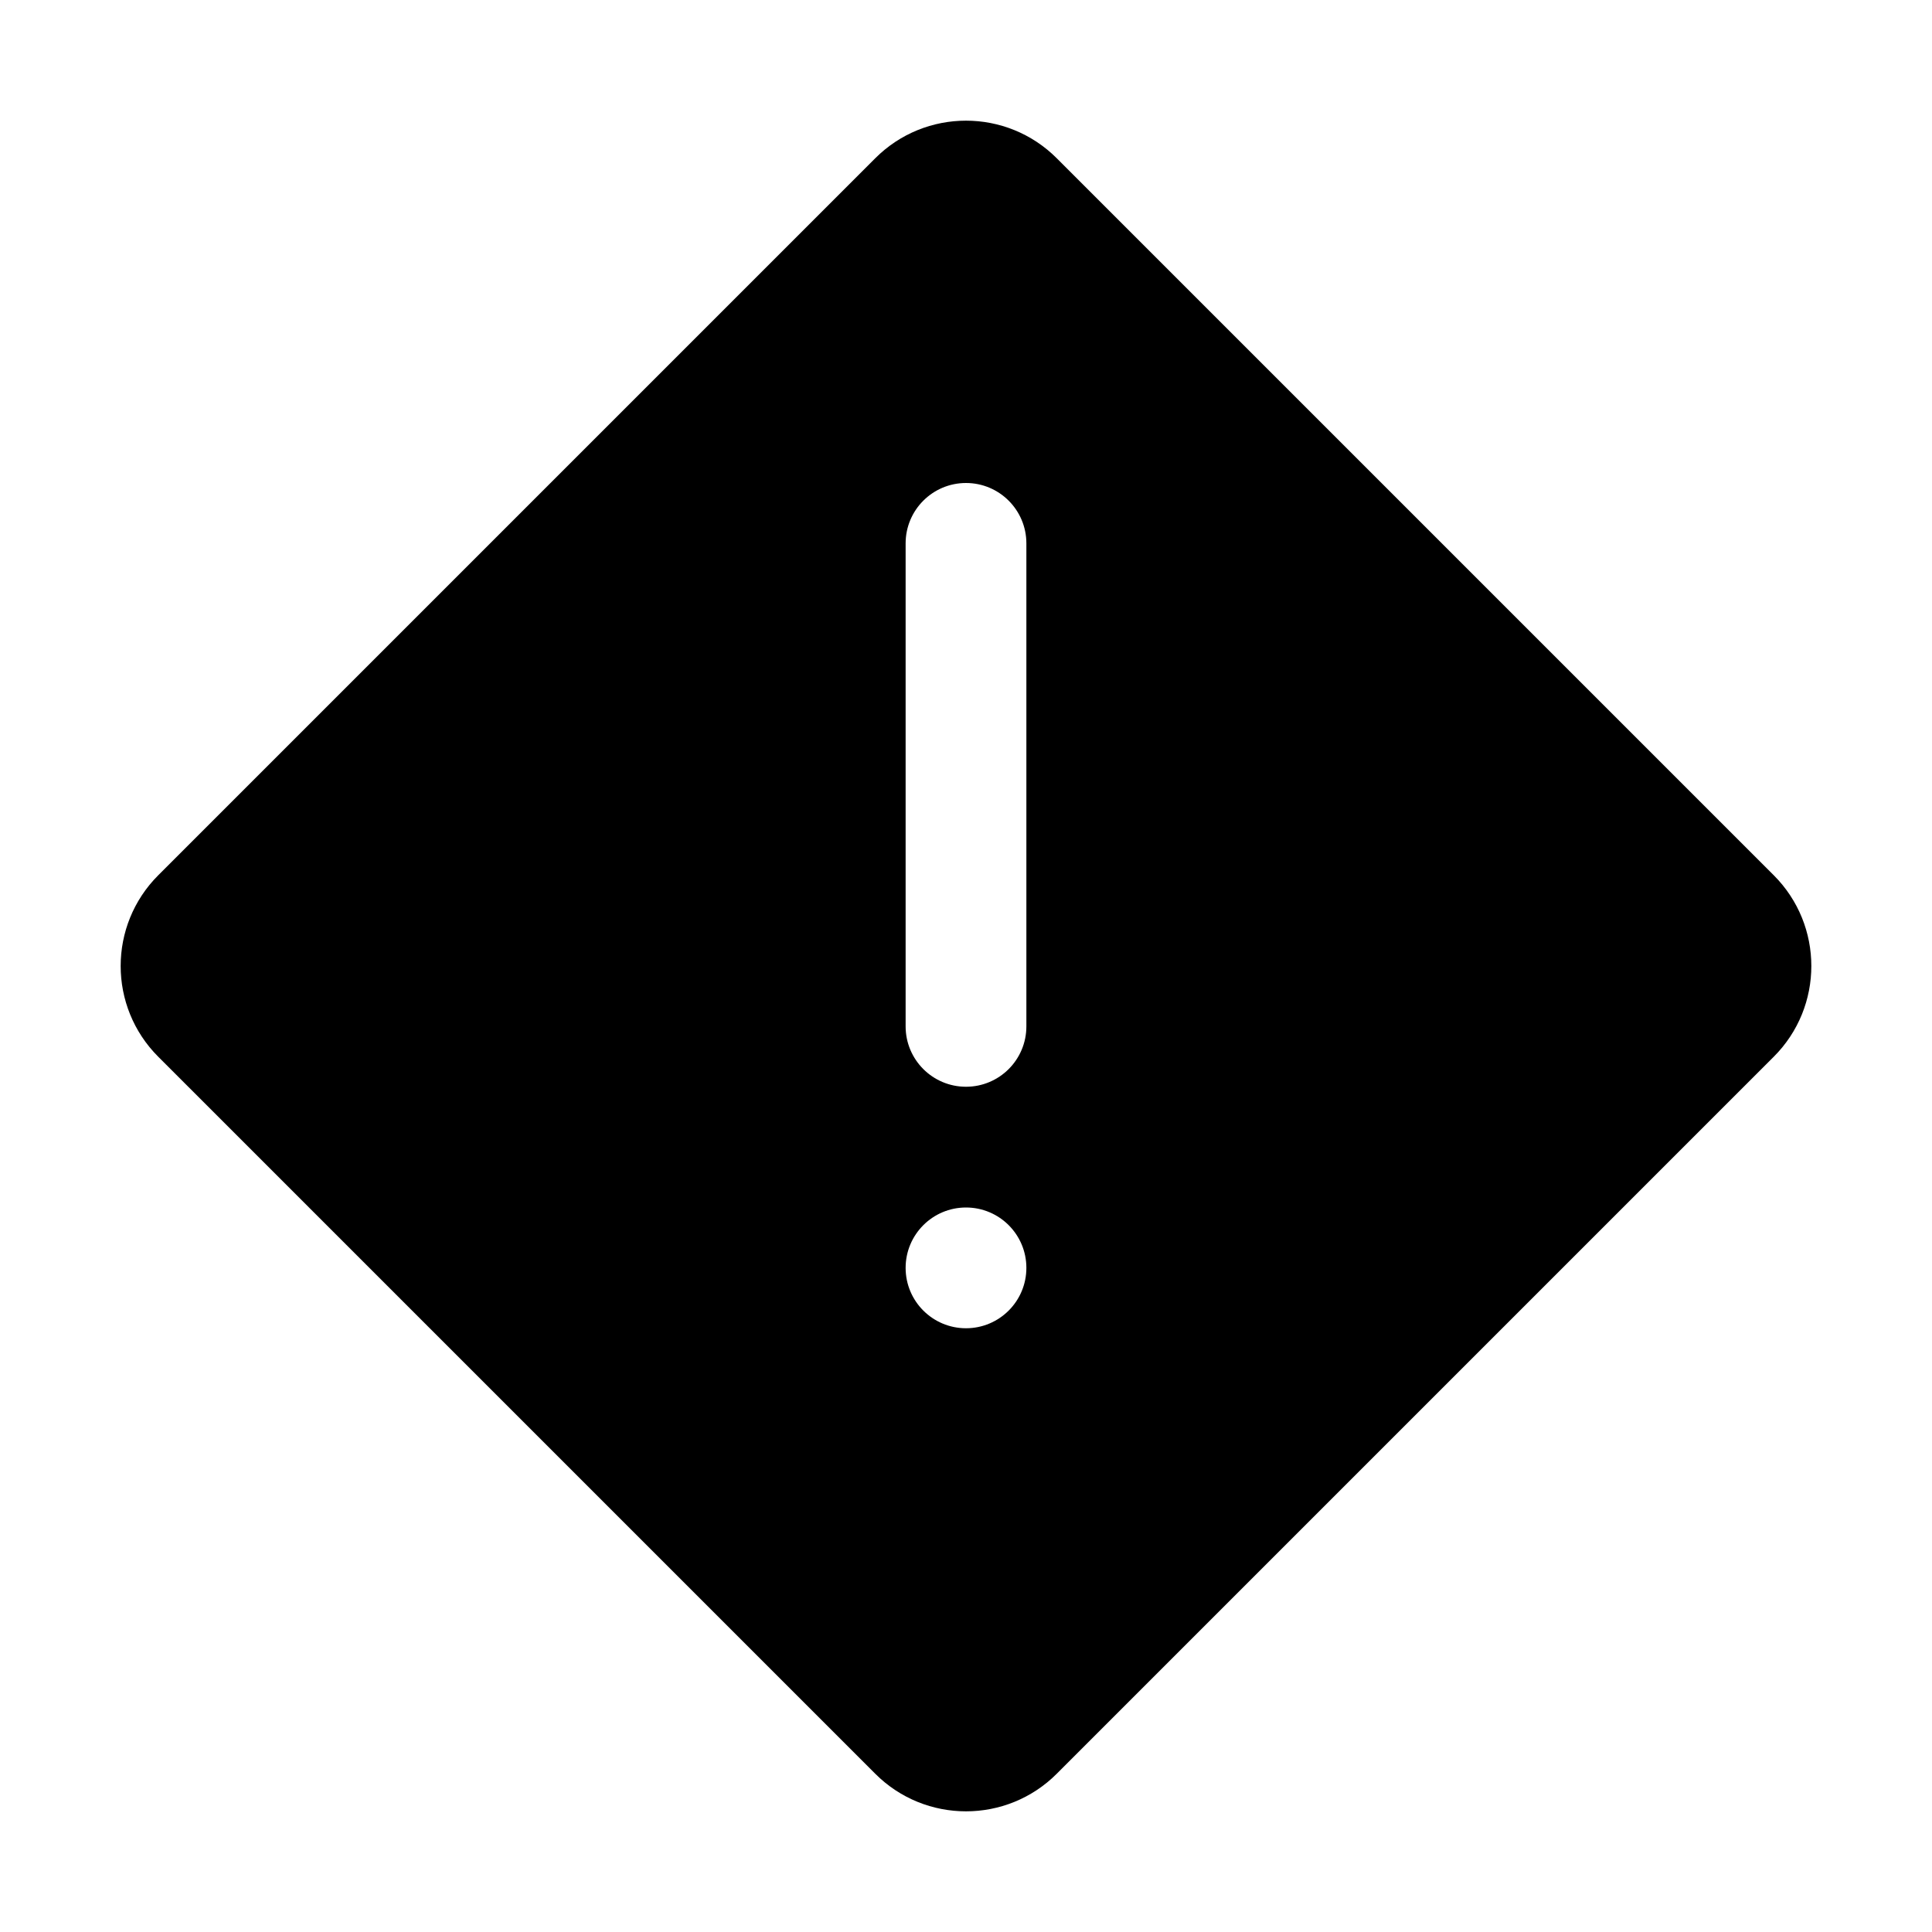
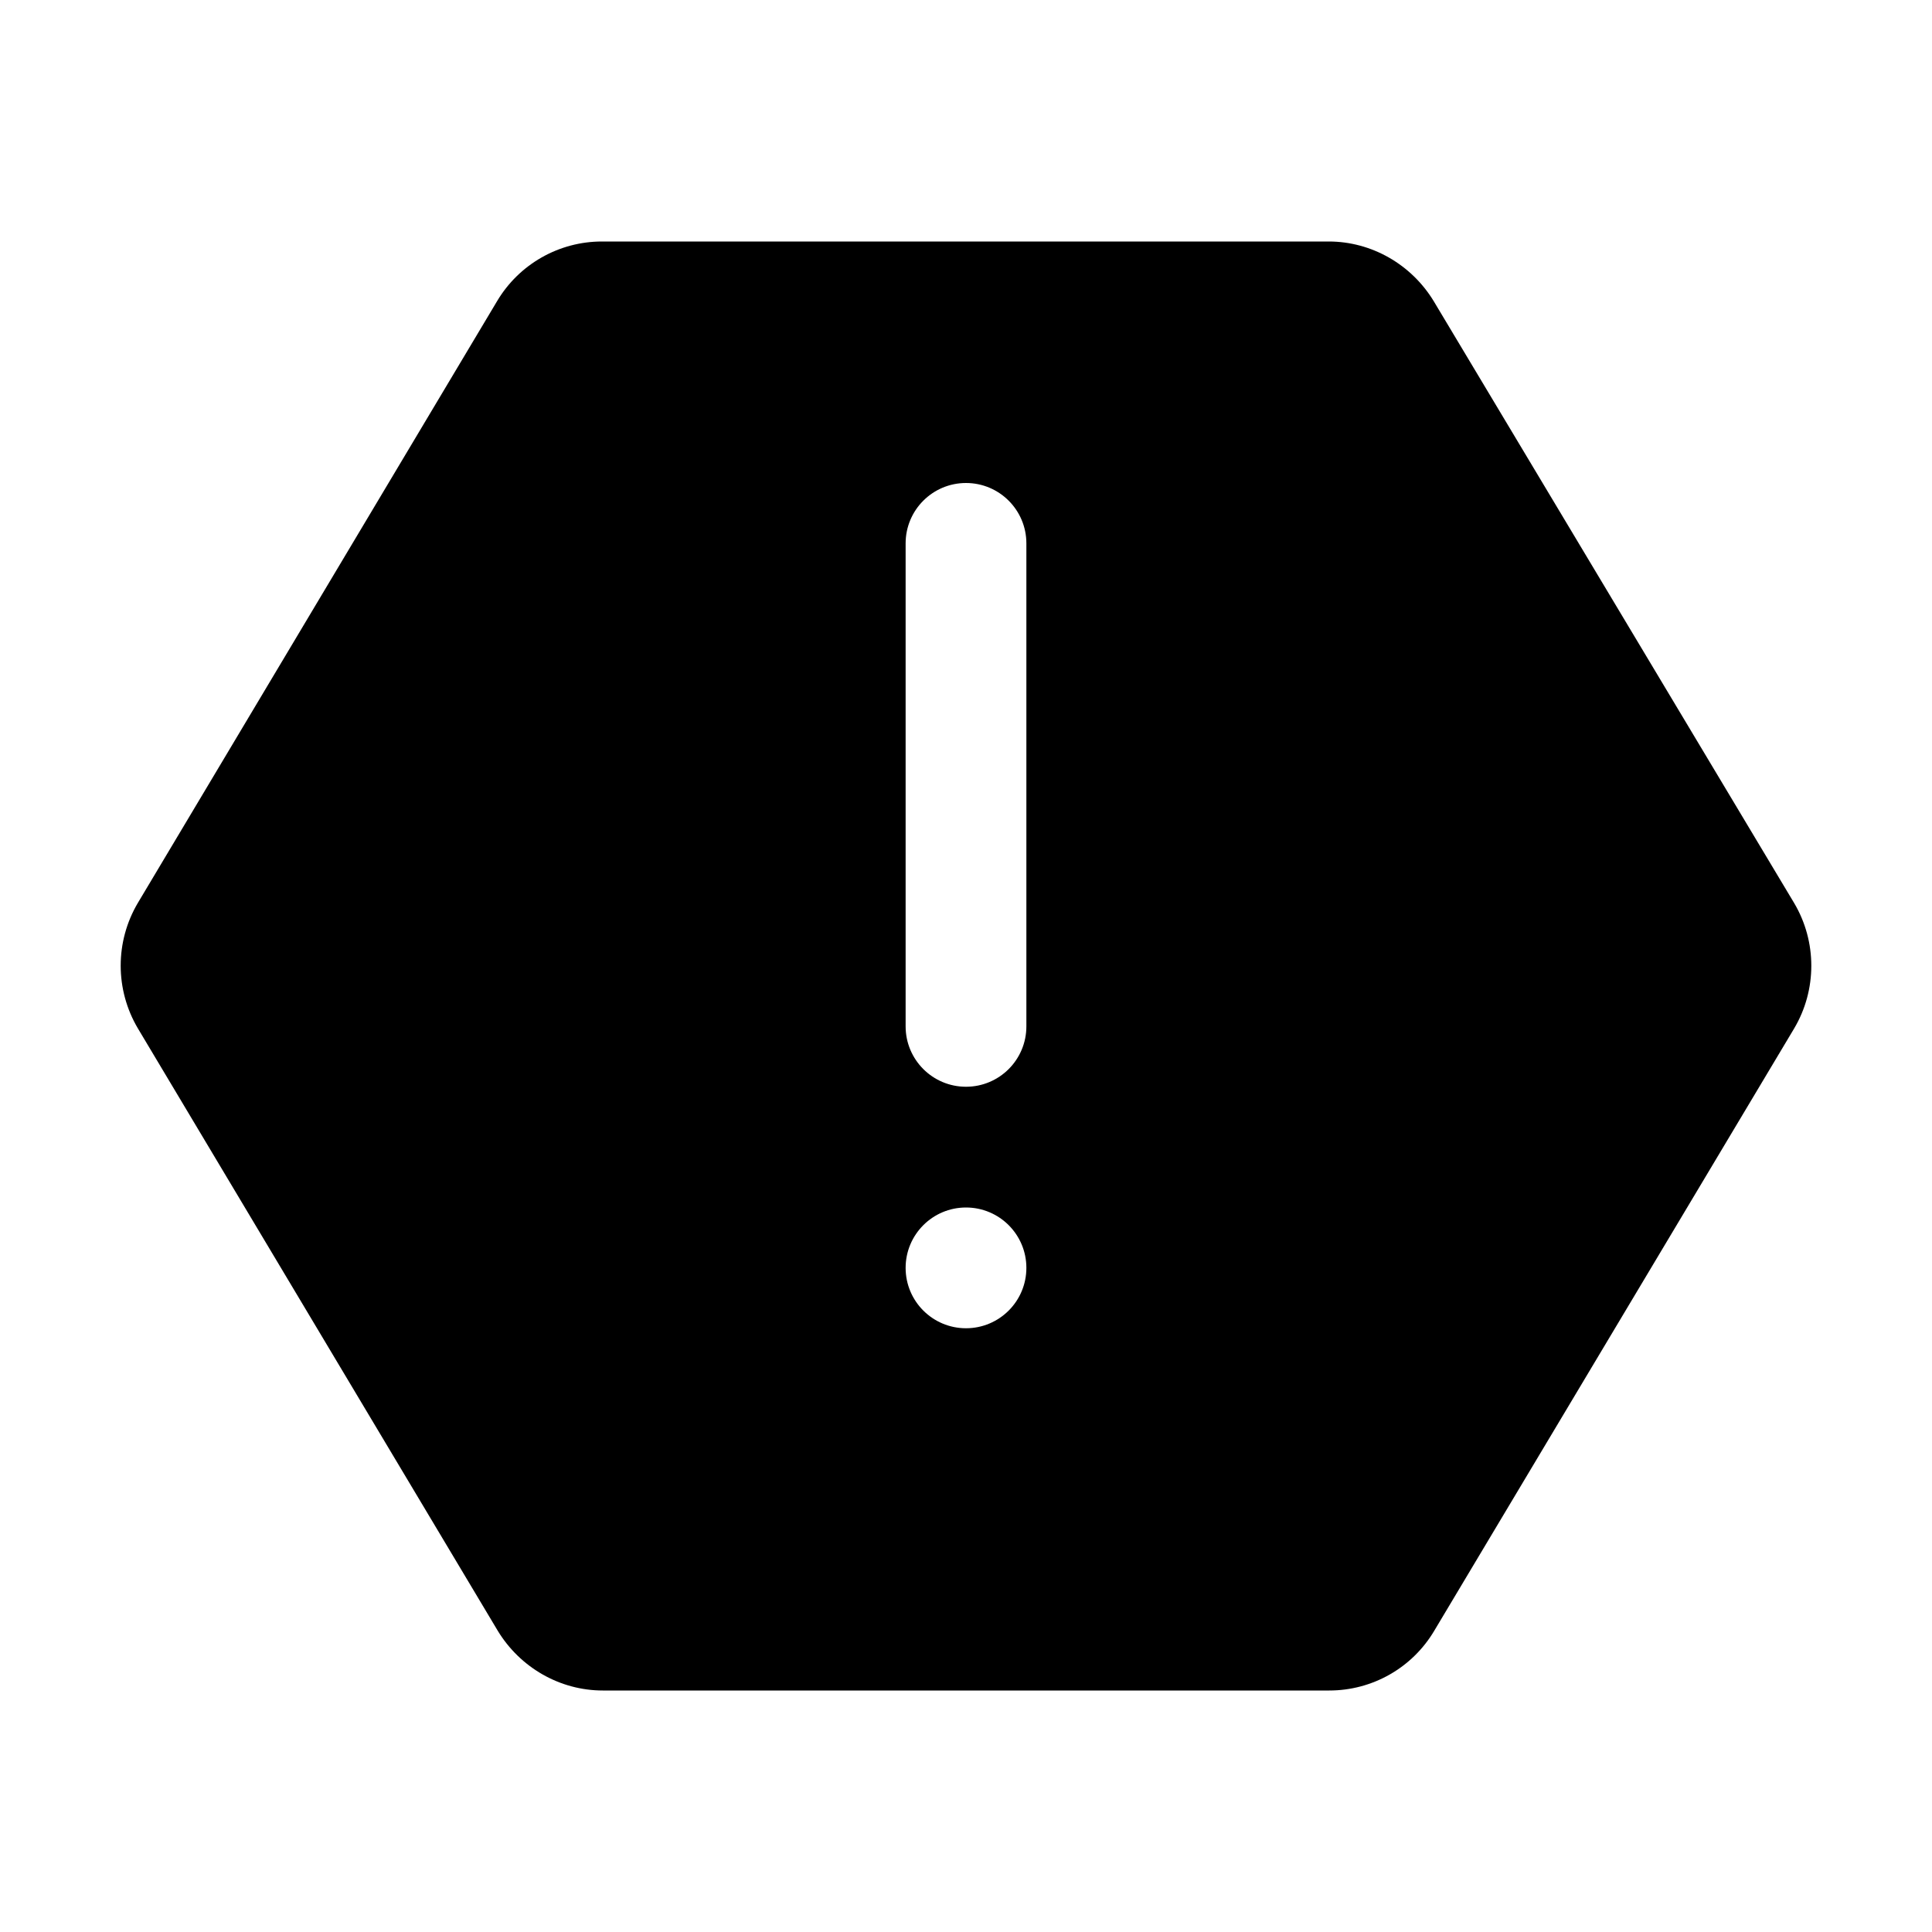
<svg xmlns="http://www.w3.org/2000/svg" width="16" height="16" fill="currentColor" viewBox="0 0 16 16">
-   <path fill-rule="evenodd" d="M8.752 1.311a1.063 1.063 0 0 0-1.504 0L1.311 7.248a1.063 1.063 0 0 0 0 1.504l5.937 5.937a1.063 1.063 0 0 0 1.504 0l5.937-5.937a1.063 1.063 0 0 0 0-1.504L8.752 1.311ZM8 4a.5.5 0 0 1 .5.5v4a.5.5 0 0 1-1 0v-4A.5.5 0 0 1 8 4Zm.5 6.5a.5.5 0 1 1-1 0 .5.5 0 0 1 1 0Z" clip-rule="evenodd" />
+   <path fill-rule="evenodd" d="M4.986 2h6.018c.355 0 .685.19.87.495l2.984 4.983c.19.32.19.72 0 1.04l-2.98 4.987a1.01 1.01 0 0 1-.87.495H4.992c-.355 0-.685-.19-.87-.495l-2.98-4.988a1.02 1.02 0 0 1 0-1.04l2.974-4.982A1.01 1.01 0 0 1 4.986 2ZM8 4a.5.5 0 0 1 .5.5v4a.5.5 0 0 1-1 0v-4A.5.5 0 0 1 8 4Zm.5 6.5a.5.5 0 1 1-1 0 .5.5 0 0 1 1 0Z" clip-rule="evenodd" />
</svg>
